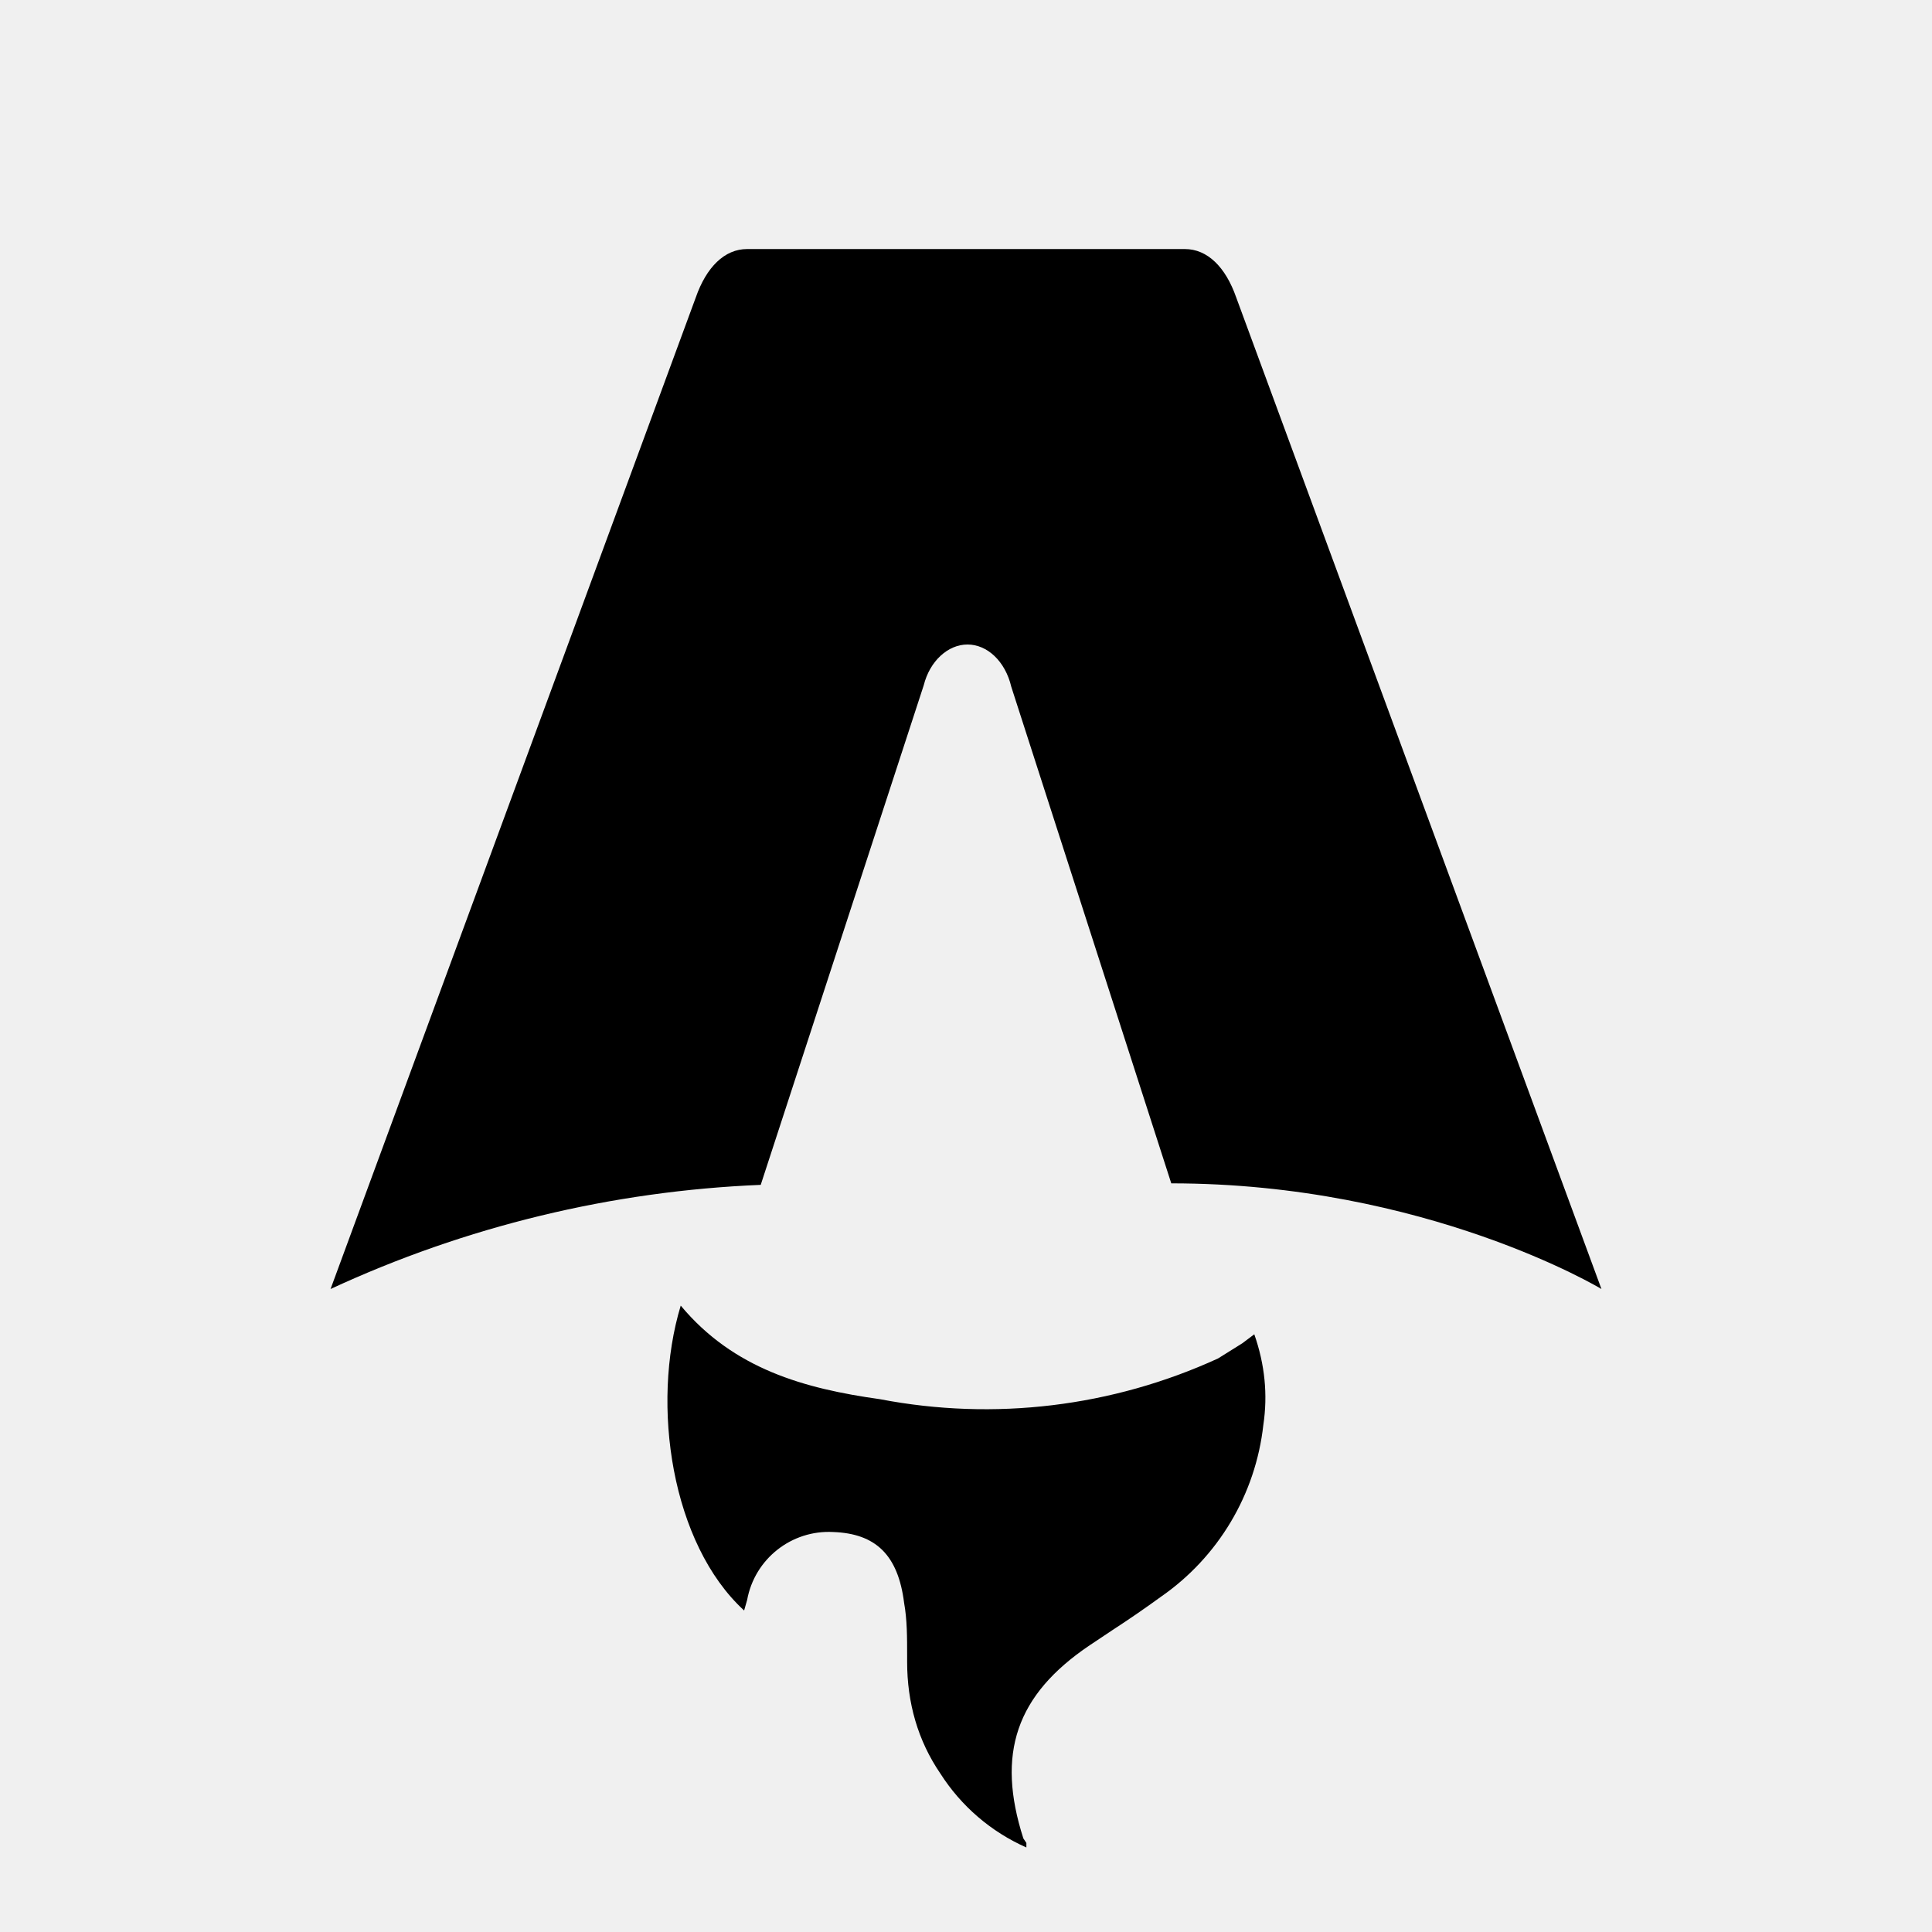
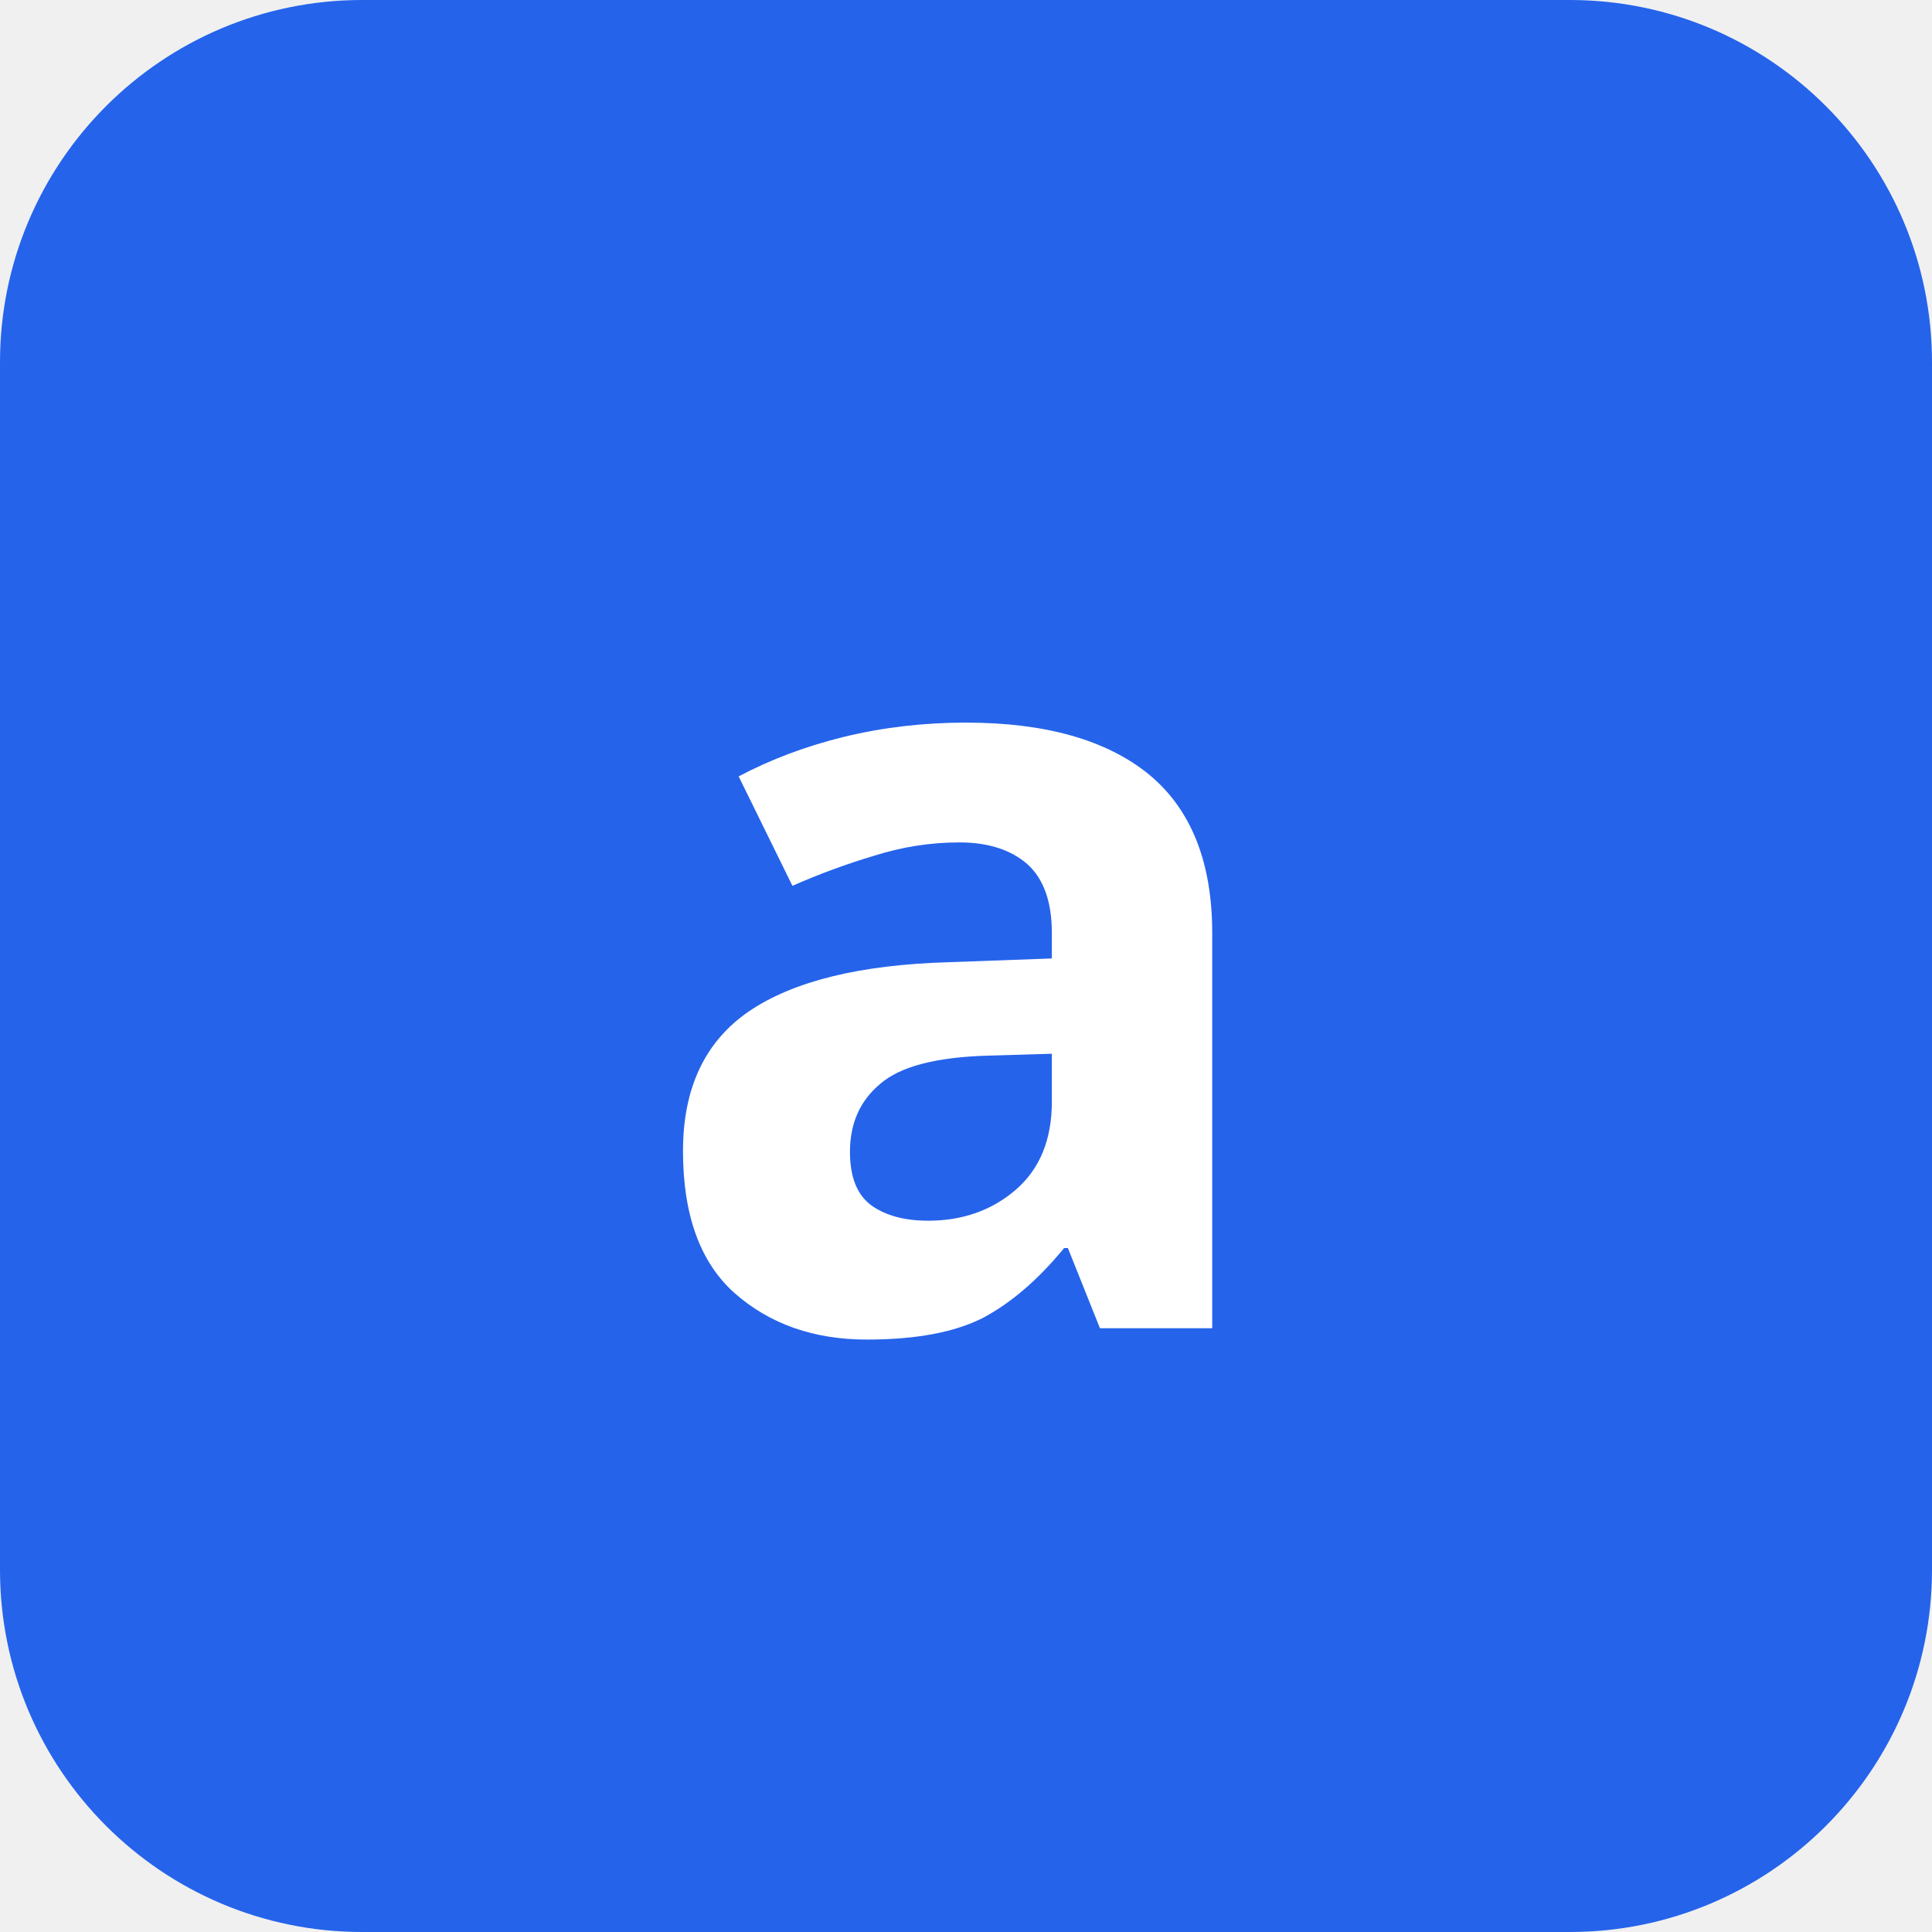
- <svg xmlns="http://www.w3.org/2000/svg" fill="none" viewBox="0 0 128 128">
-   <path d="M50.4 78.5a75.1 75.1 0 0 0-28.5 6.9l24.2-65.7c.7-2 1.9-3.2 3.4-3.2h29c1.5 0 2.7 1.2 3.4 3.2l24.2 65.7s-11.6-7-28.5-7L67 45.5c-.4-1.7-1.6-2.8-2.9-2.8-1.3 0-2.5 1.1-2.9 2.7L50.4 78.5Zm-1.1 28.2Zm-4.2-20.2c-2 6.6-.6 15.8 4.2 20.2a17.5 17.5 0 0 1 .2-.7 5.5 5.5 0 0 1 5.7-4.5c2.8.1 4.3 1.5 4.7 4.7.2 1.1.2 2.3.2 3.5v.4c0 2.7.7 5.2 2.2 7.4a13 13 0 0 0 5.7 4.9v-.3l-.2-.3c-1.8-5.6-.5-9.5 4.4-12.8l1.5-1a73 73 0 0 0 3.2-2.2 16 16 0 0 0 6.8-11.4c.3-2 .1-4-.6-6l-.8.6-1.6 1a37 37 0 0 1-22.4 2.7c-5-.7-9.7-2-13.2-6.2Z" />
-   <style>
-         path { fill: #000; }
-         @media (prefers-color-scheme: dark) {
-             path { fill: #FFF; }
-         }
-     </style>
+ <svg xmlns="http://www.w3.org/2000/svg" viewBox="0 0 32 32" fill="none">
+   <rect width="32" height="32" rx="6" fill="#2563eb" />
+   <text x="16" y="22" font-family="system-ui" font-size="18" font-weight="bold" fill="white" text-anchor="middle">a</text>
</svg>
